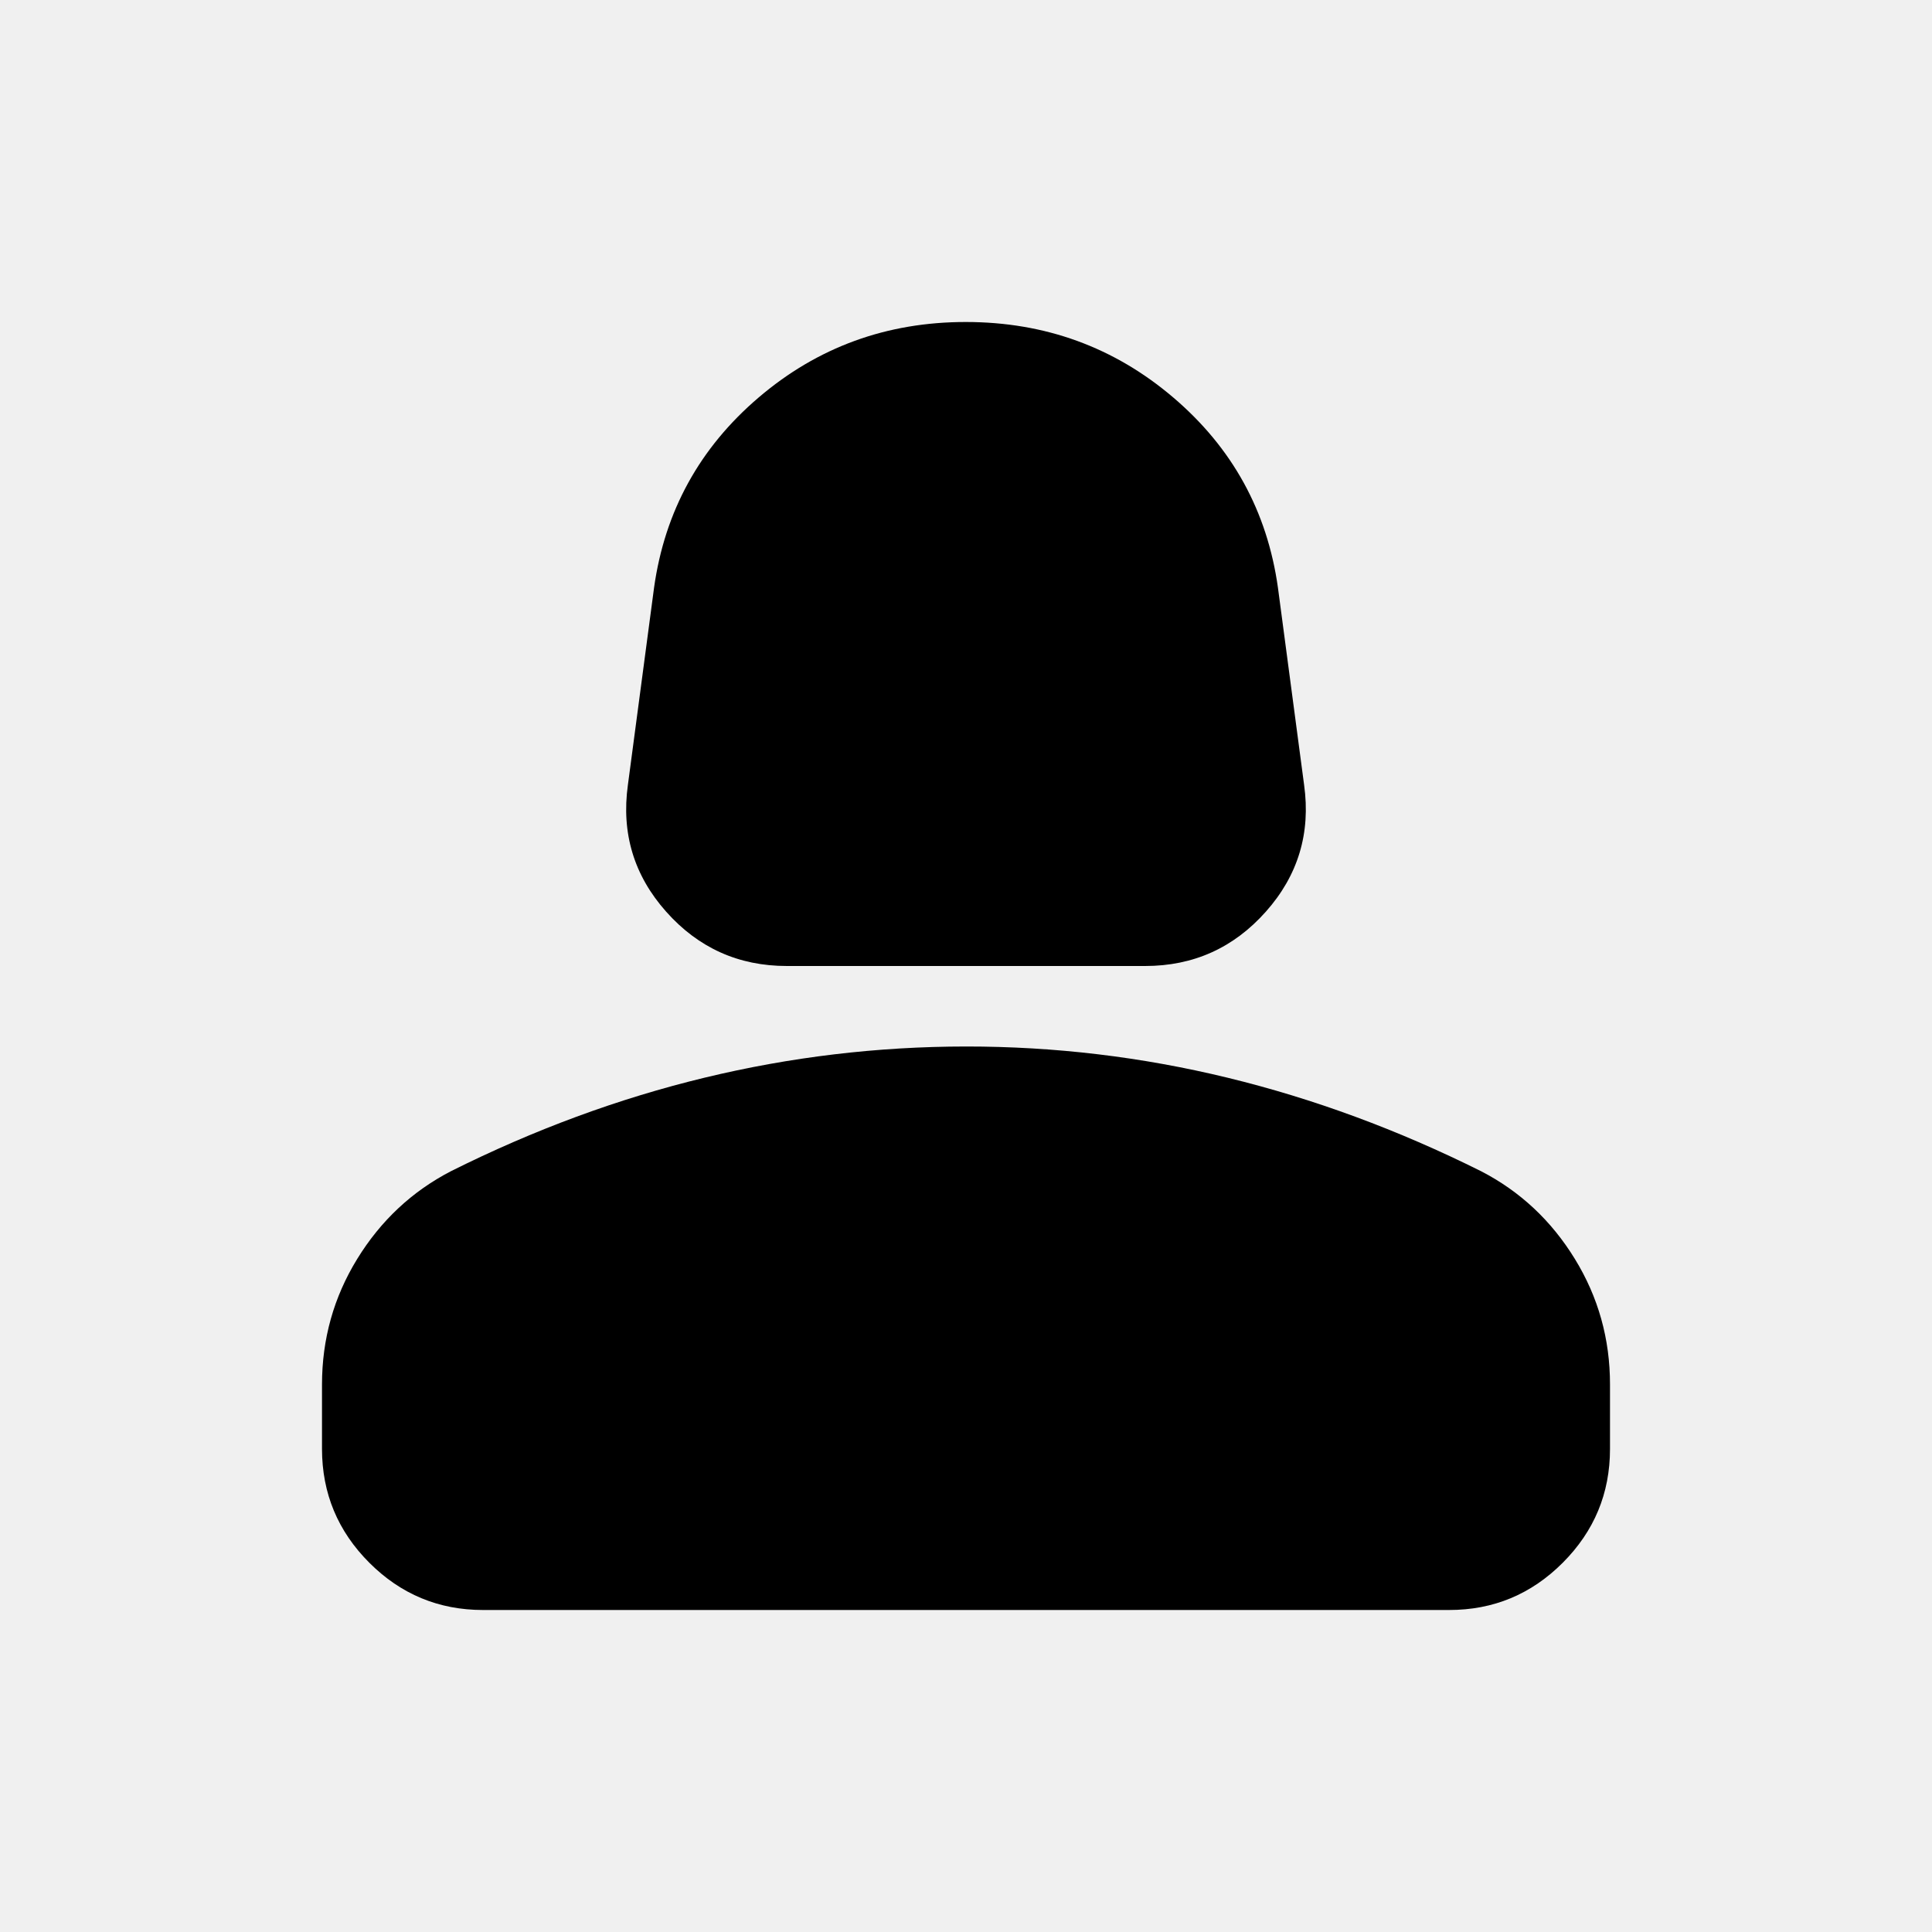
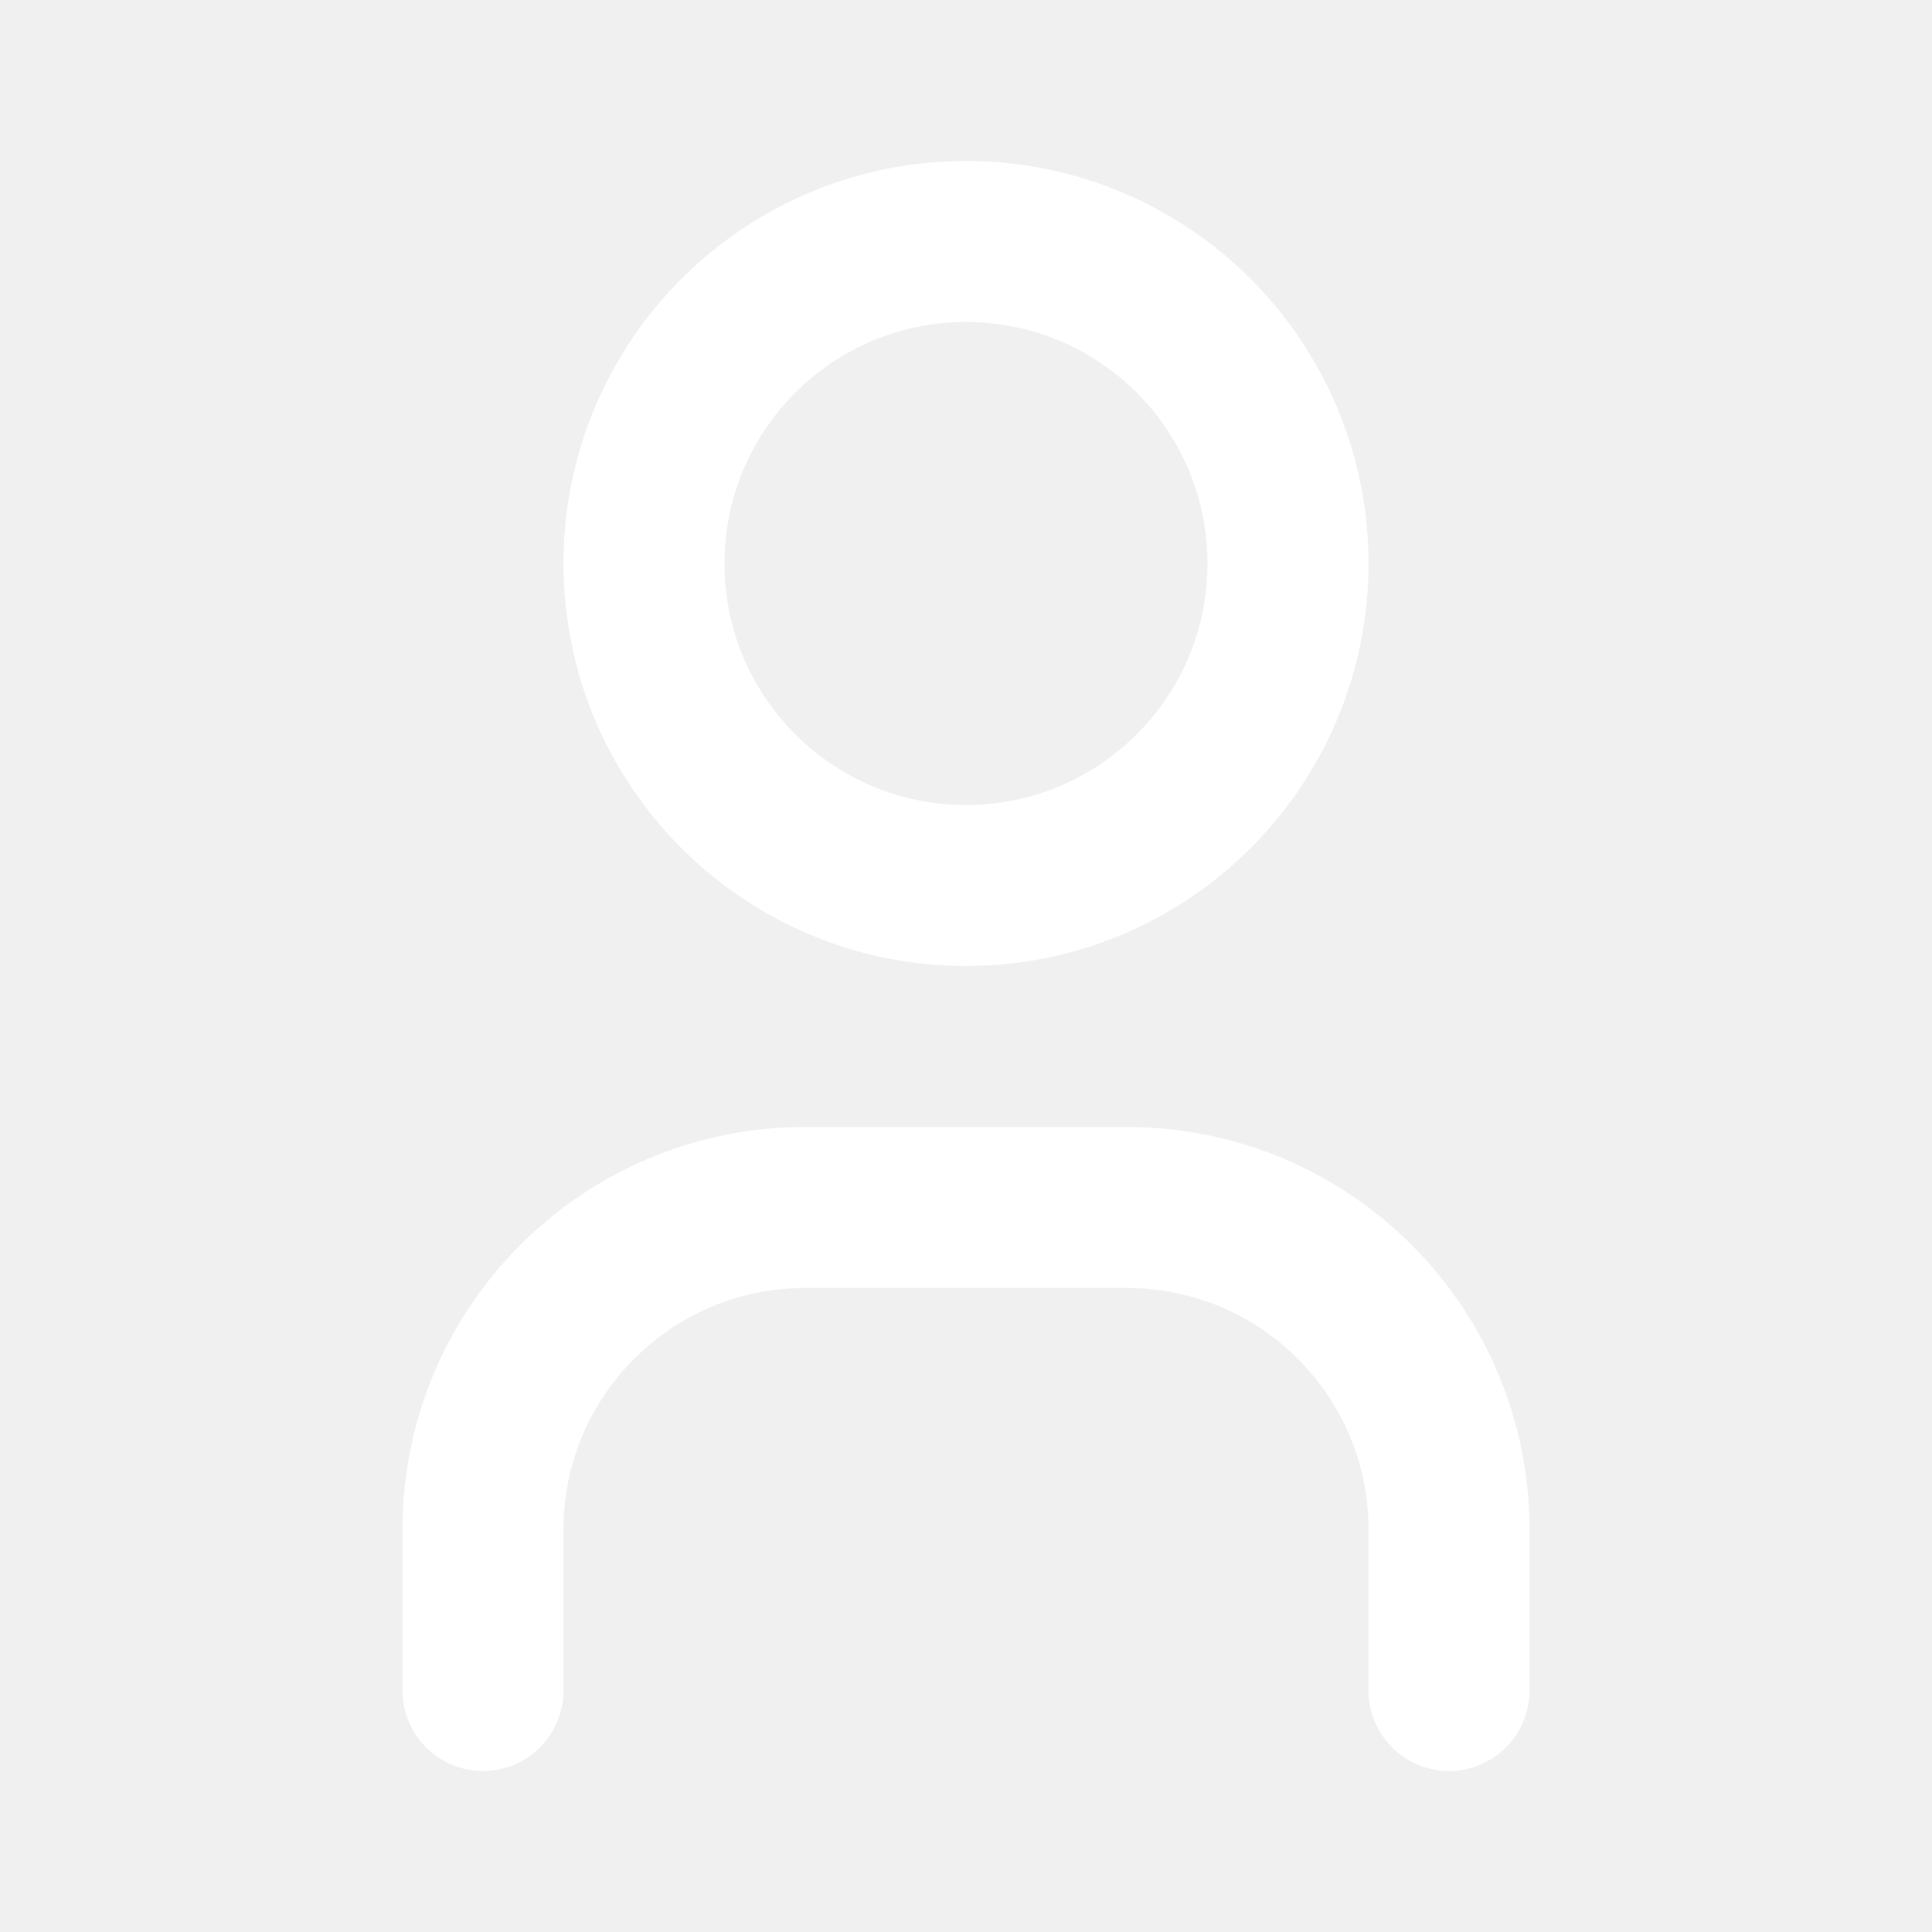
- <svg xmlns="http://www.w3.org/2000/svg" width="24" height="24" viewBox="0 0 24 24">
-   <path fill="currentColor" d="M9.775 12q-.9 0-1.5-.675T7.8 9.75l.325-2.45q.2-1.425 1.3-2.363T12 4t2.575.938t1.3 2.362l.325 2.45q.125.9-.475 1.575t-1.5.675zM4 18v-.8q0-.85.438-1.562T5.6 14.55q1.55-.775 3.15-1.162T12 13t3.25.388t3.15 1.162q.725.375 1.163 1.088T20 17.2v.8q0 .825-.587 1.413T18 20H6q-.825 0-1.412-.587T4 18" />
+ <svg xmlns="http://www.w3.org/2000/svg" width="24" height="24" viewBox="0 0 24 24" fill="none" stroke="#ffffff" stroke-width="2" stroke-linecap="round" stroke-linejoin="round">
+   <path d="M8 7a4 4 0 1 0 8 0a4 4 0 0 0 -8 0" />
+   <path d="M6 21v-2a4 4 0 0 1 4 -4h4a4 4 0 0 1 4 4v2" />
</svg>
